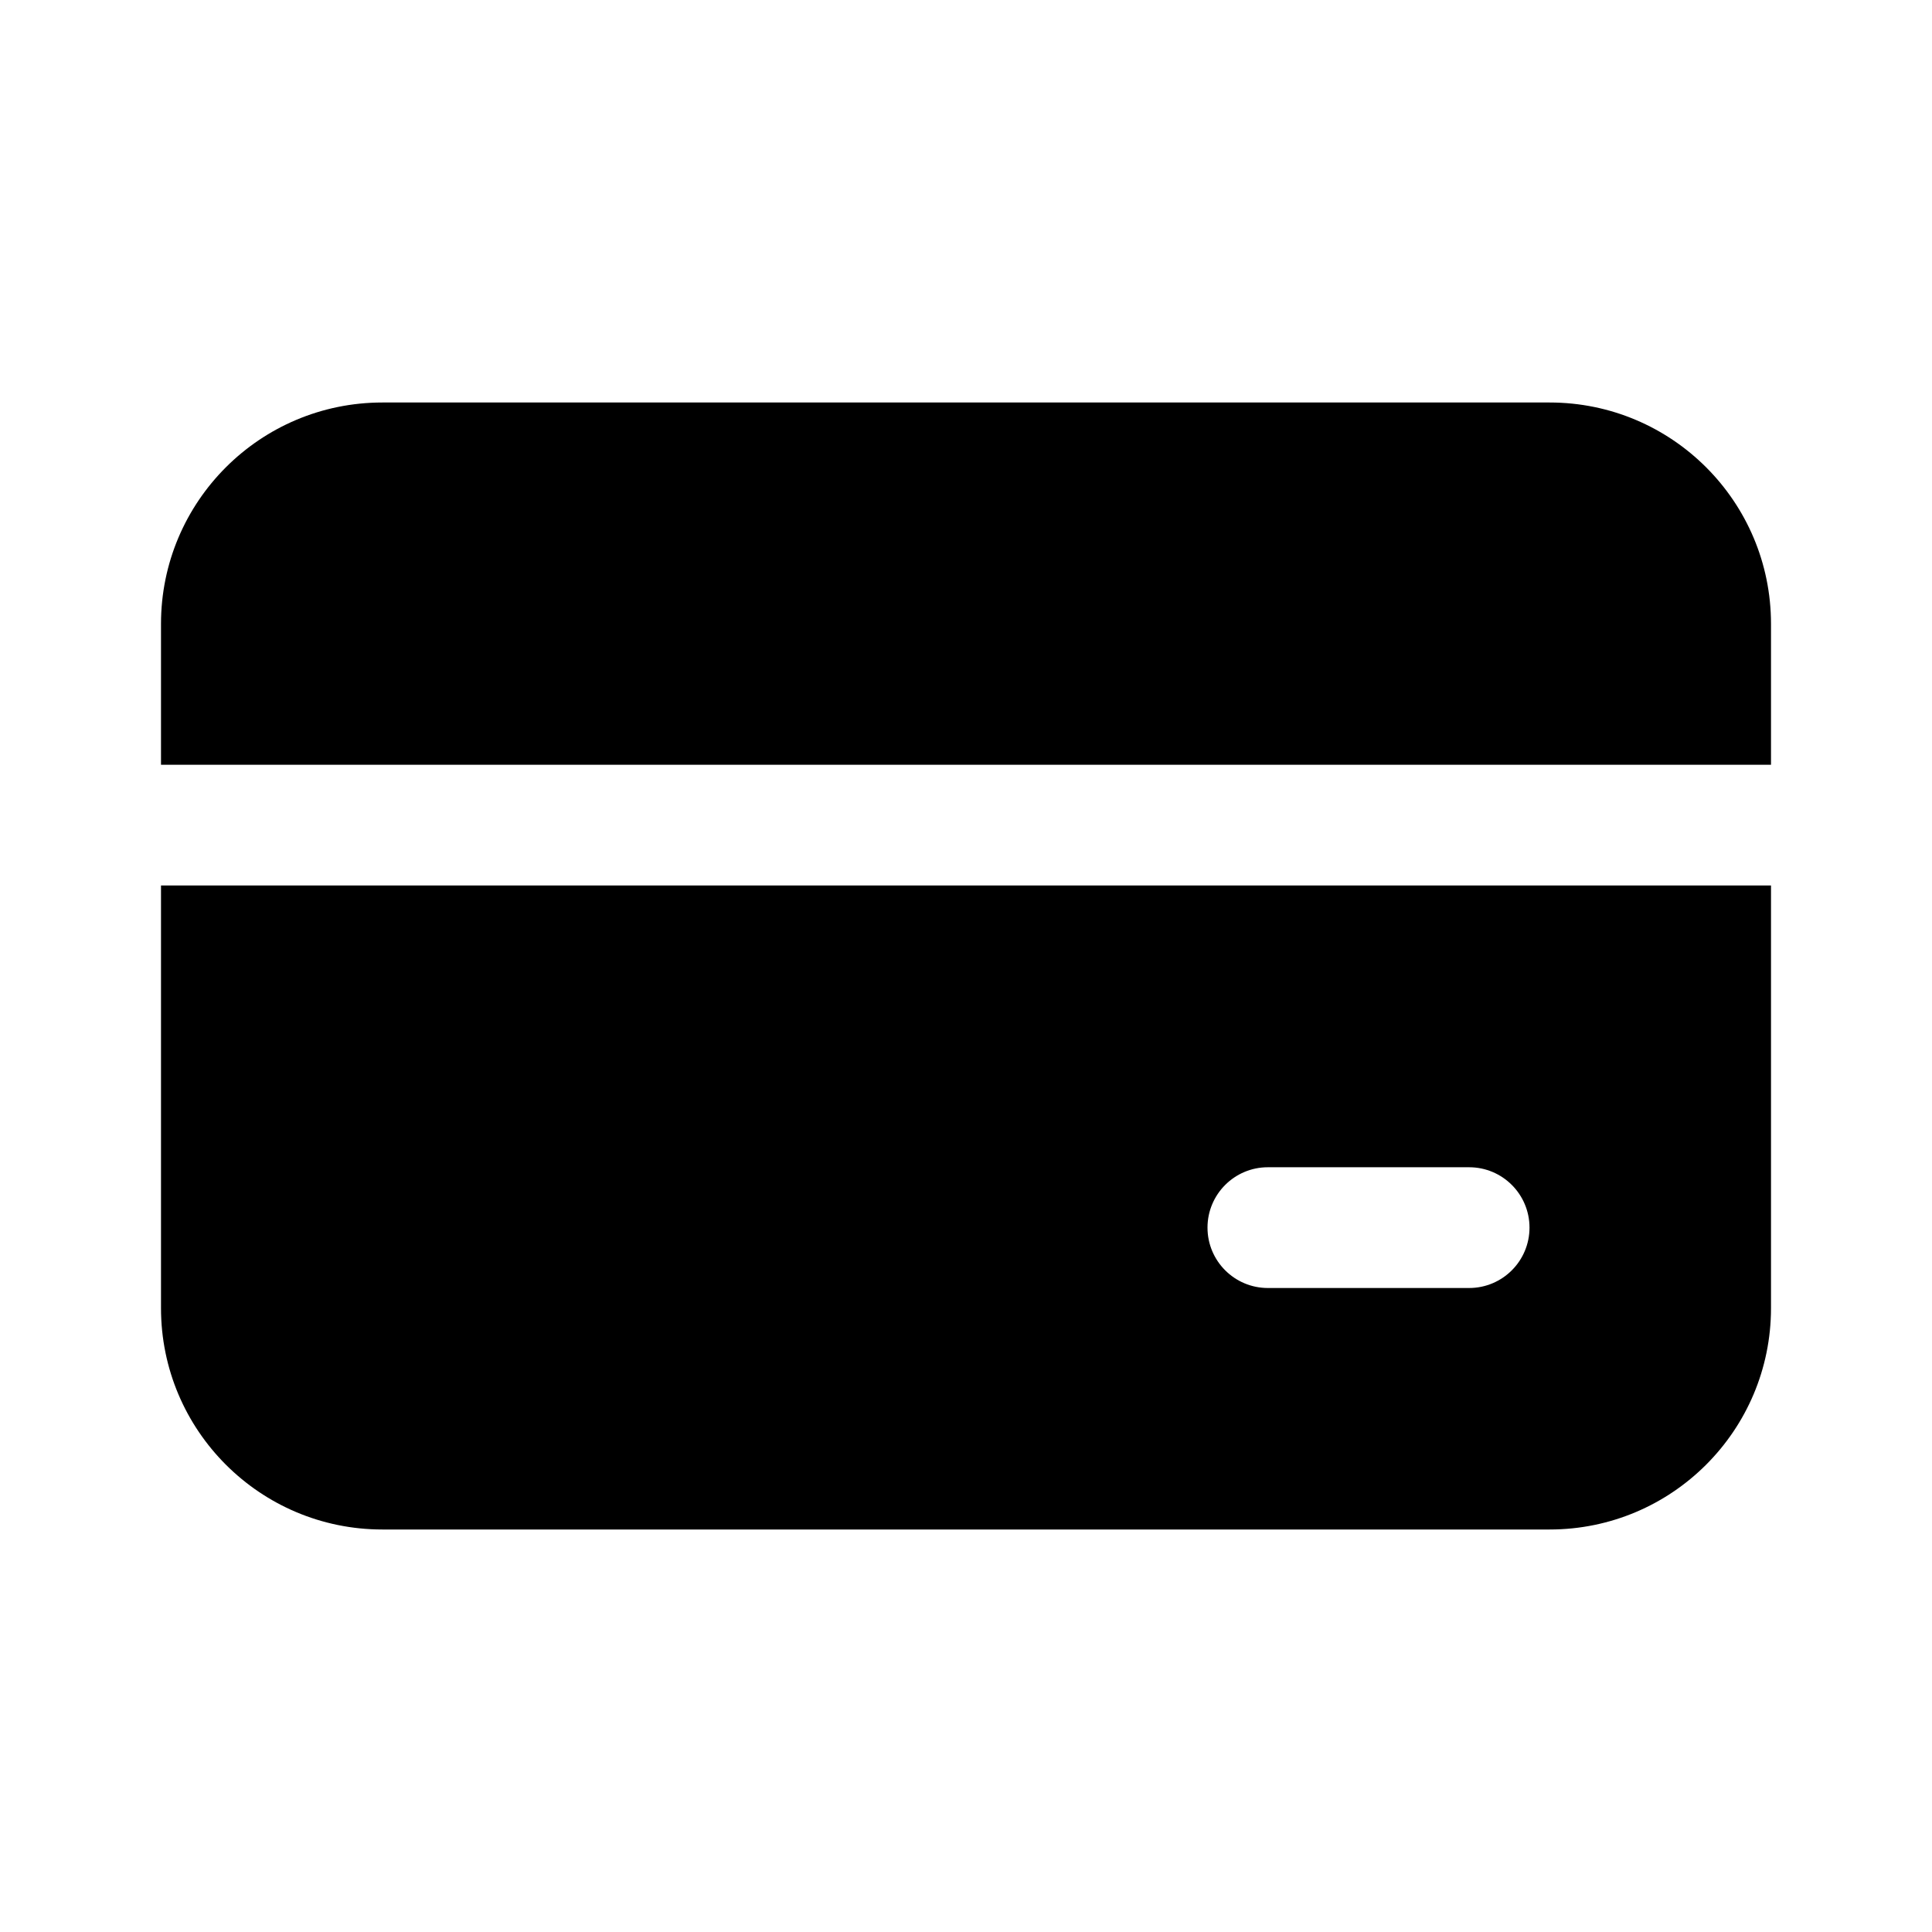
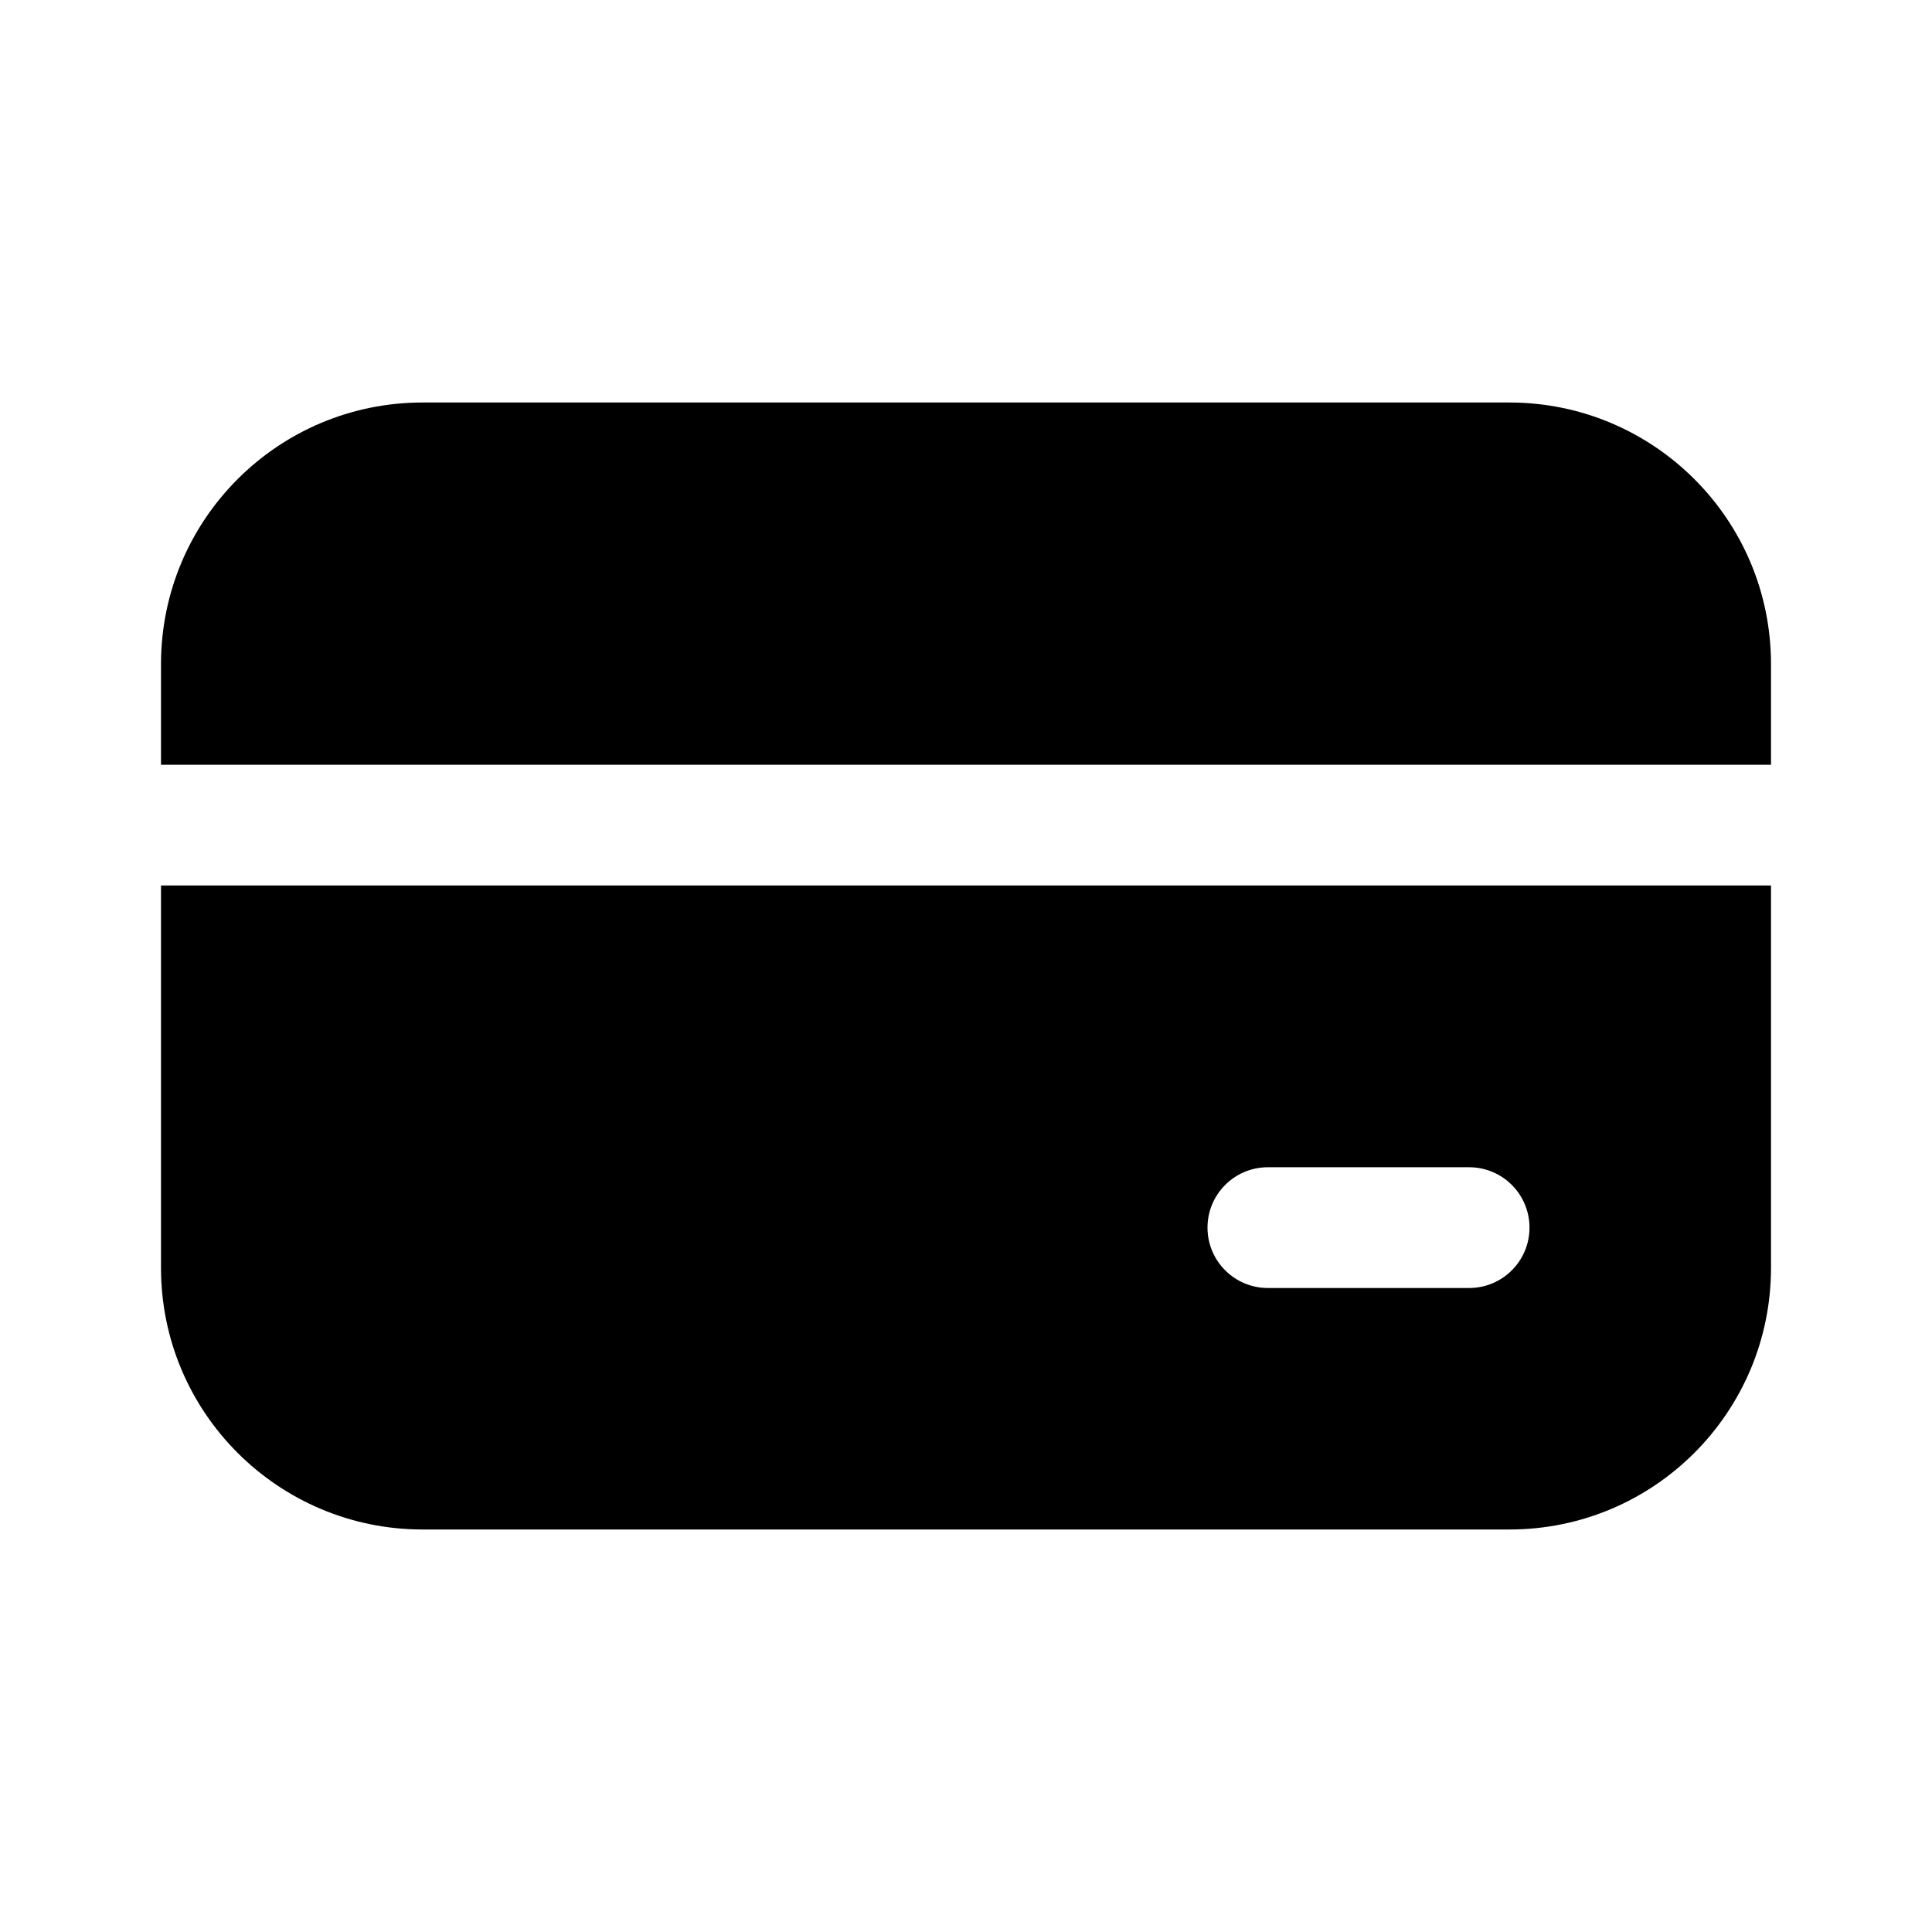
<svg xmlns="http://www.w3.org/2000/svg" width="24" height="24" viewBox="0 0 24 24">
-   <path d="M2 7.75A2.75 2.75 0 014.75 5h14.5A2.75 2.75 0 0122 7.75V9.5H2V7.75zM2 11h20v5.25A2.75 2.75 0 0119.25 19H4.75A2.75 2.75 0 012 16.25V11zm13.75 3.5a.75.75 0 000 1.5h2.5a.75.75 0 000-1.5h-2.5z" />
+   <path d="M5.25 5A3.25 3.25 0 002 8.25V9.5h20V8.25C22 6.45 20.54 5 18.75 5H5.25zM22 11H2v4.75C2 17.55 3.46 19 5.25 19h13.5c1.8 0 3.25-1.46 3.25-3.25V11zm-6.25 3.5h2.5a.75.75 0 010 1.5h-2.5a.75.75 0 010-1.5z" />
</svg>
